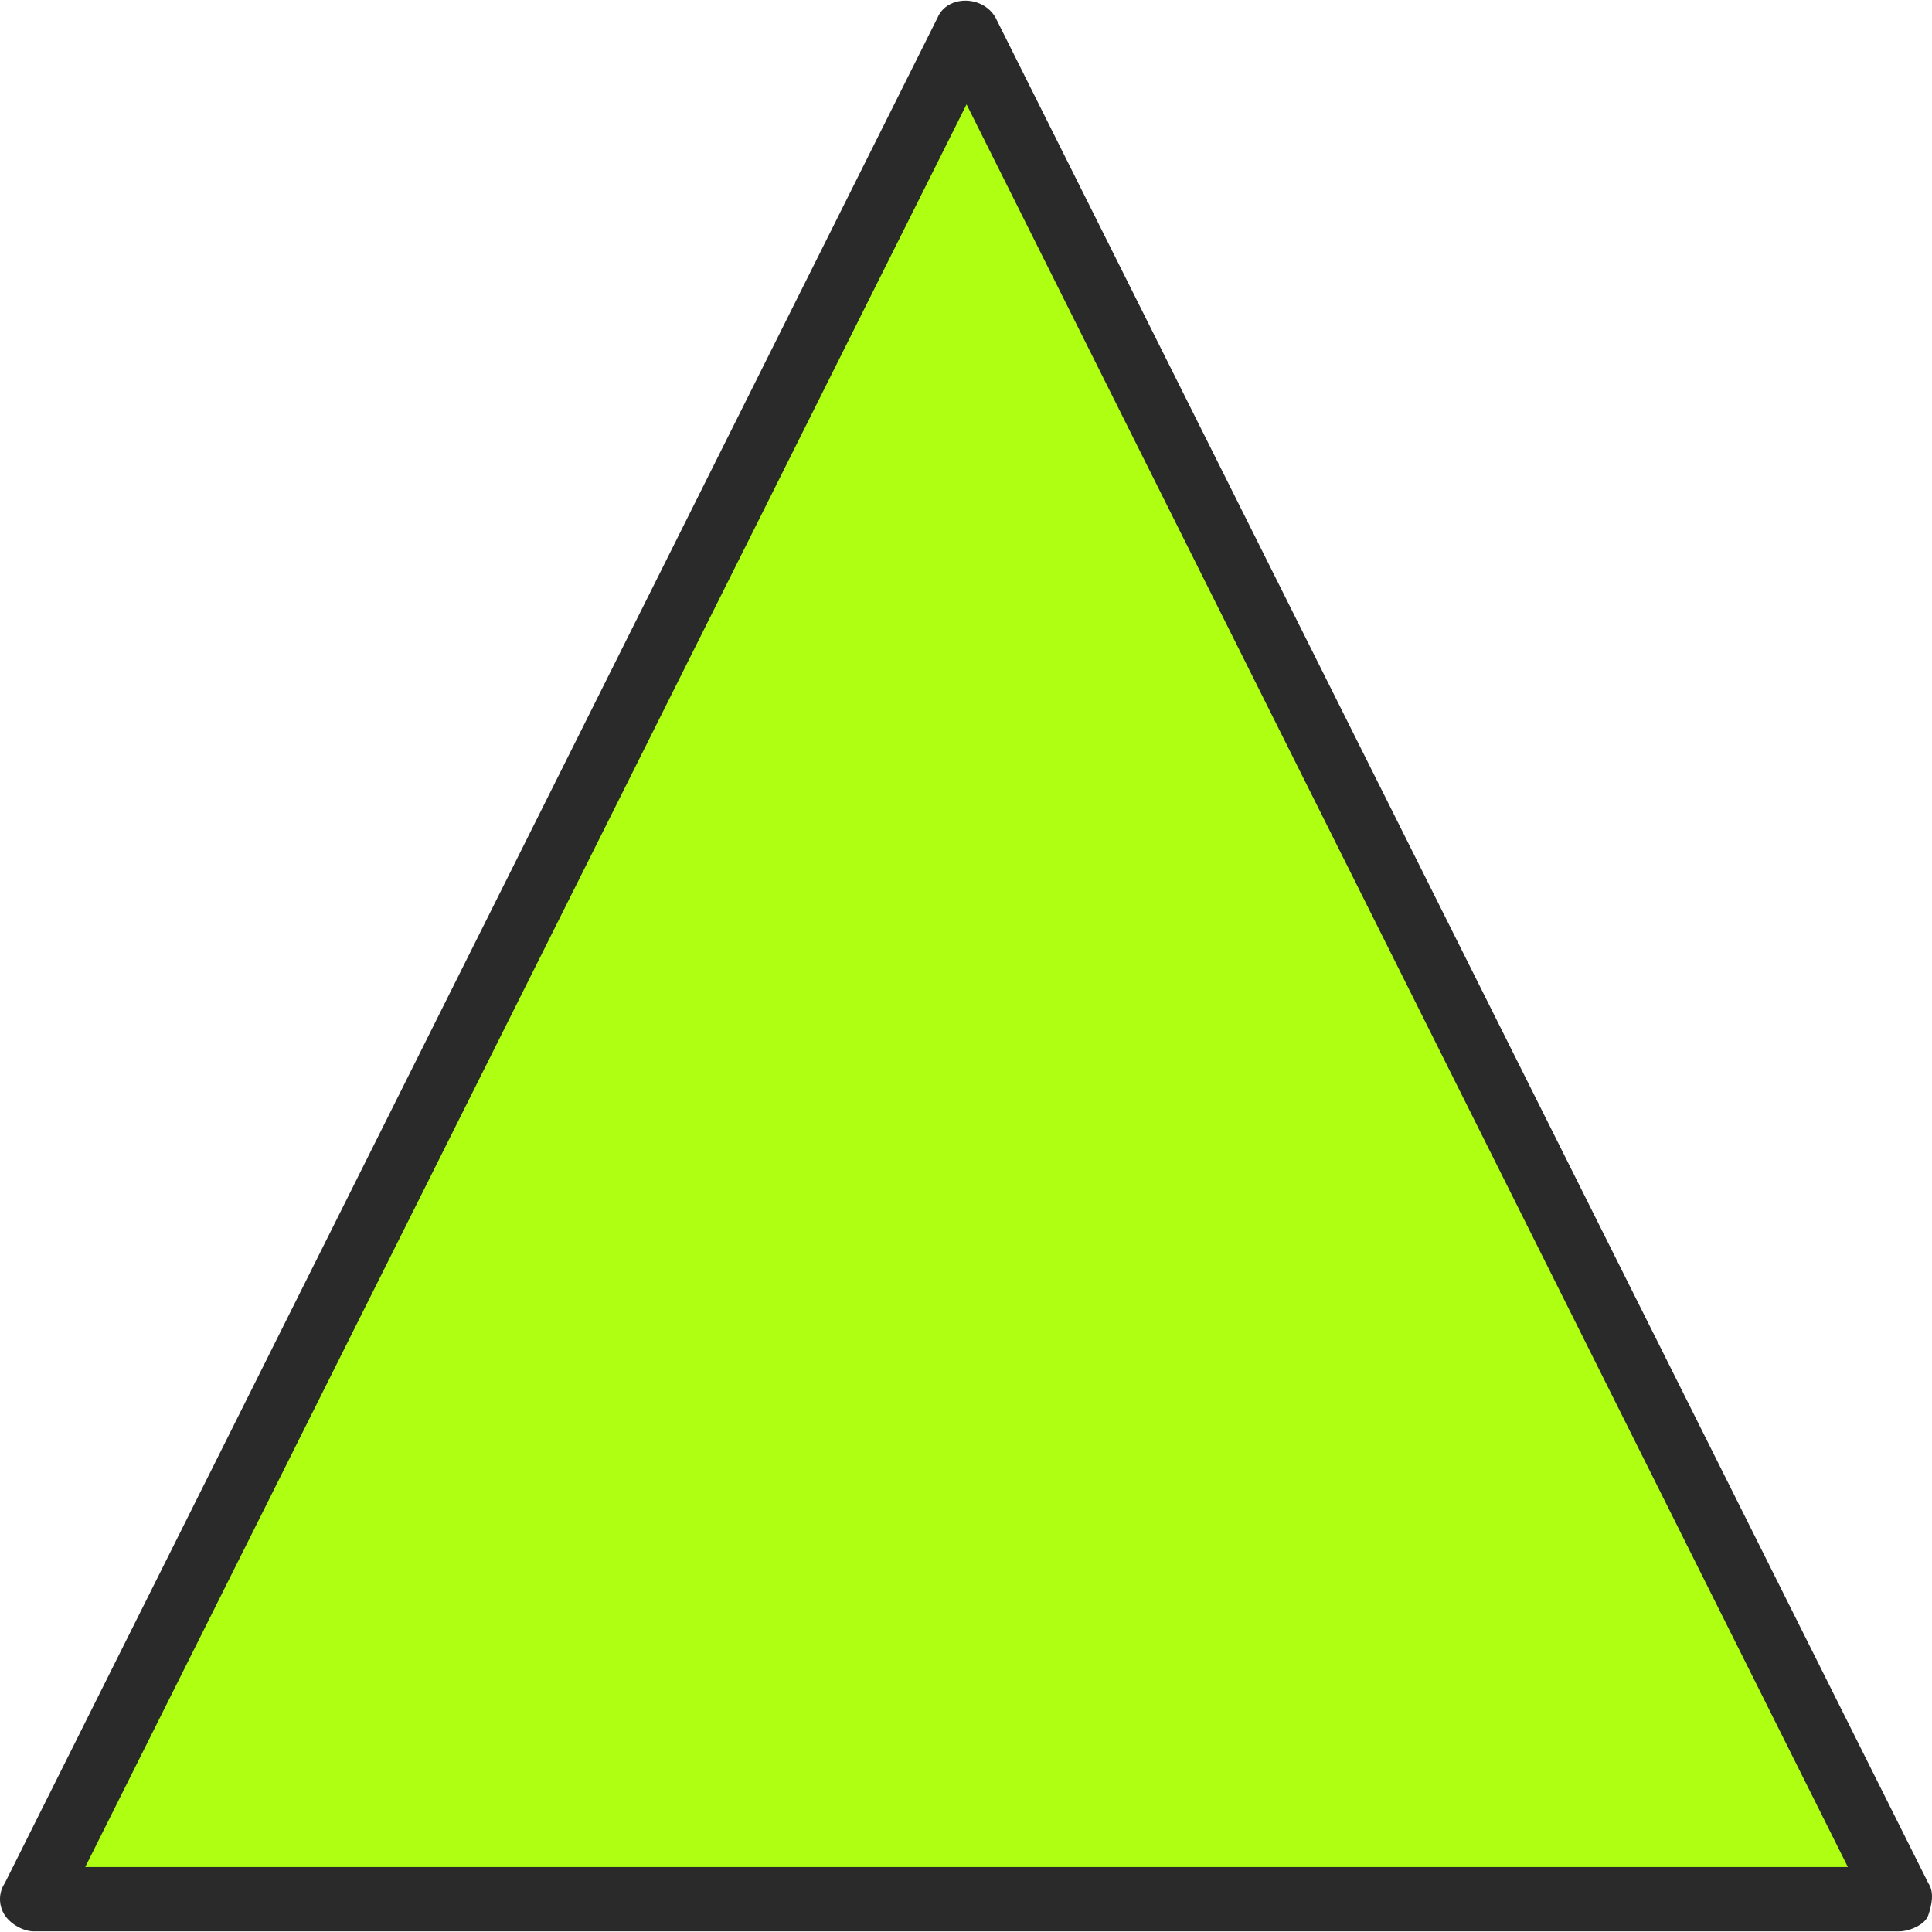
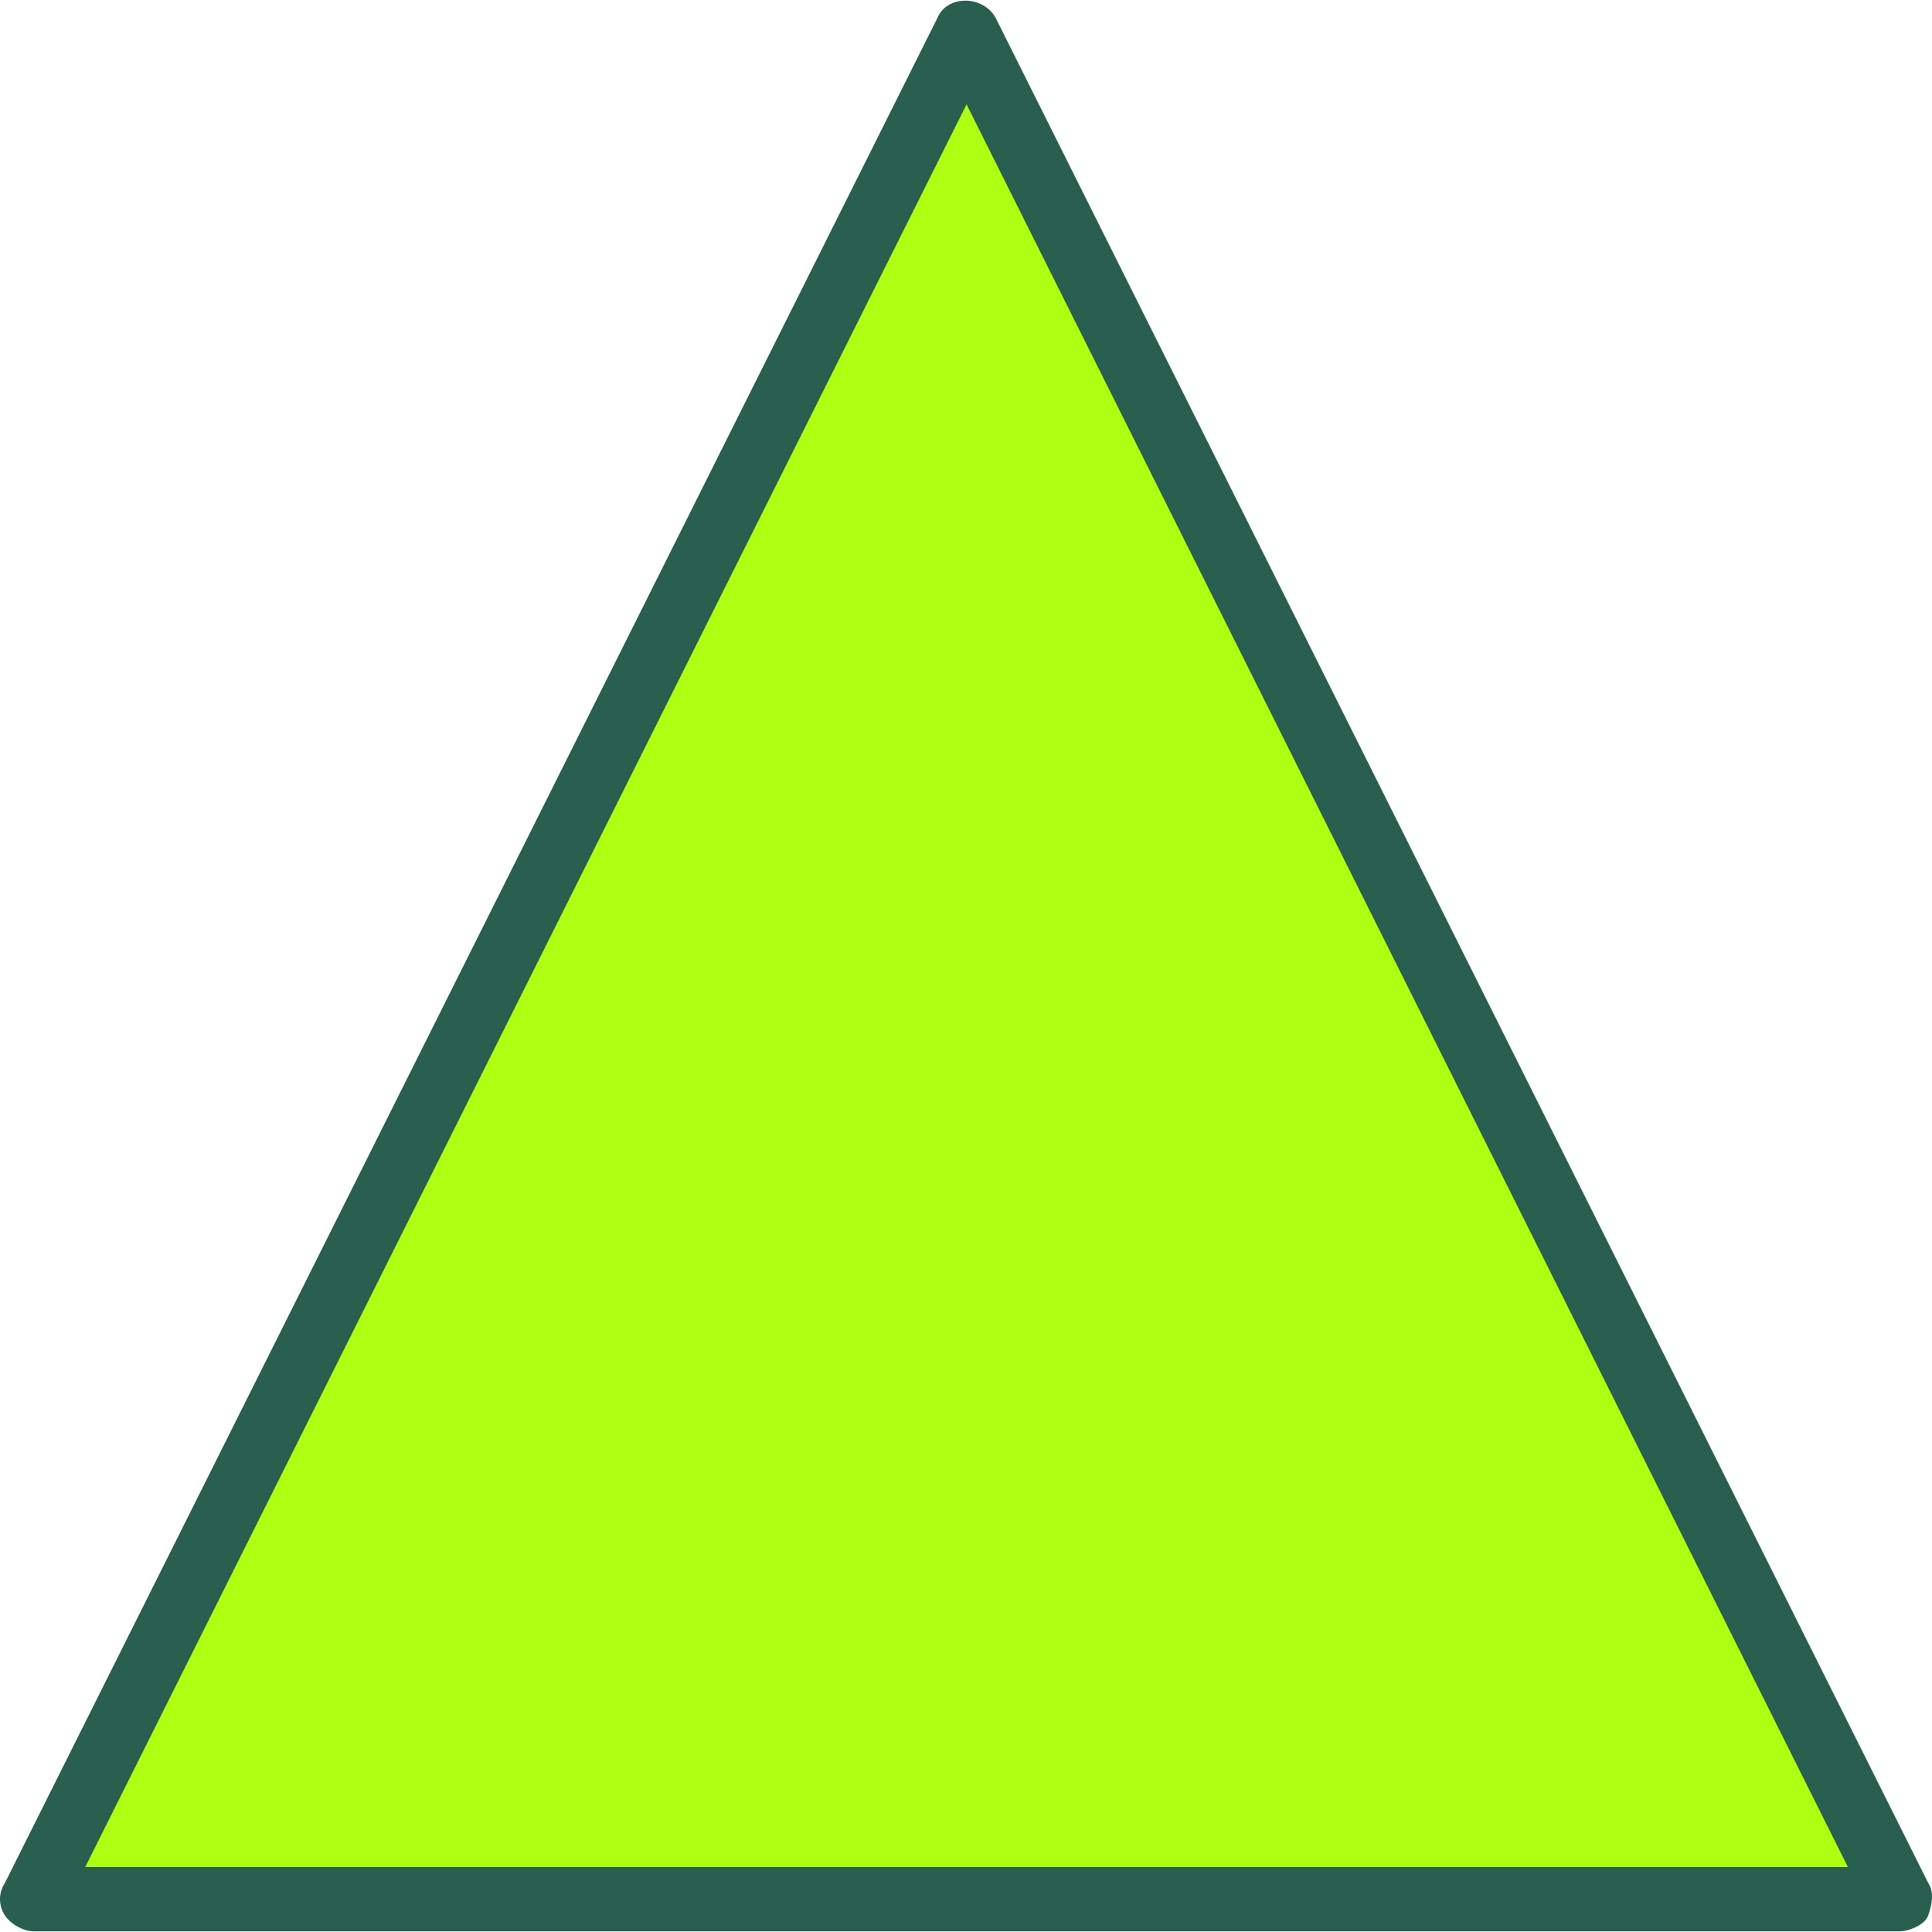
- <svg xmlns="http://www.w3.org/2000/svg" height="800px" width="800px" version="1.1" id="Layer_1" viewBox="0 0 512.559 512.559" xml:space="preserve" fill="2a2a2a">
+ <svg xmlns="http://www.w3.org/2000/svg" height="800px" width="800px" version="1.1" id="Layer_1" viewBox="0 0 512.559 512.559" xml:space="preserve" fill="295f4e">
  <g id="SVGRepo_bgCarrier" stroke-width="0" />
  <g id="SVGRepo_tracerCarrier" stroke-linecap="round" stroke-linejoin="round" />
  <g id="SVGRepo_iconCarrier">
    <g transform="translate(1)">
      <polygon style="fill:#AEFF12;" points="502.893,503.853 7.96,503.853 255.427,8.919 " />
-       <path style="fill:#2a2a2a;" d="M502.893,512.386H7.96c-2.56,0-5.973-1.707-7.68-4.267c-1.707-2.56-1.707-5.973,0-8.533 L247.747,4.653c2.56-5.973,11.947-5.973,15.36,0l247.467,494.933c1.707,2.56,0.853,5.973,0,8.533 C509.72,510.679,505.453,512.386,502.893,512.386z M21.613,495.319H489.24L255.427,27.693L21.613,495.319z" />
+       <path style="fill:#295f4e;" d="M502.893,512.386H7.96c-2.56,0-5.973-1.707-7.68-4.267c-1.707-2.56-1.707-5.973,0-8.533 L247.747,4.653c2.56-5.973,11.947-5.973,15.36,0l247.467,494.933c1.707,2.56,0.853,5.973,0,8.533 C509.72,510.679,505.453,512.386,502.893,512.386z M21.613,495.319H489.24L255.427,27.693L21.613,495.319z" />
    </g>
  </g>
</svg>
